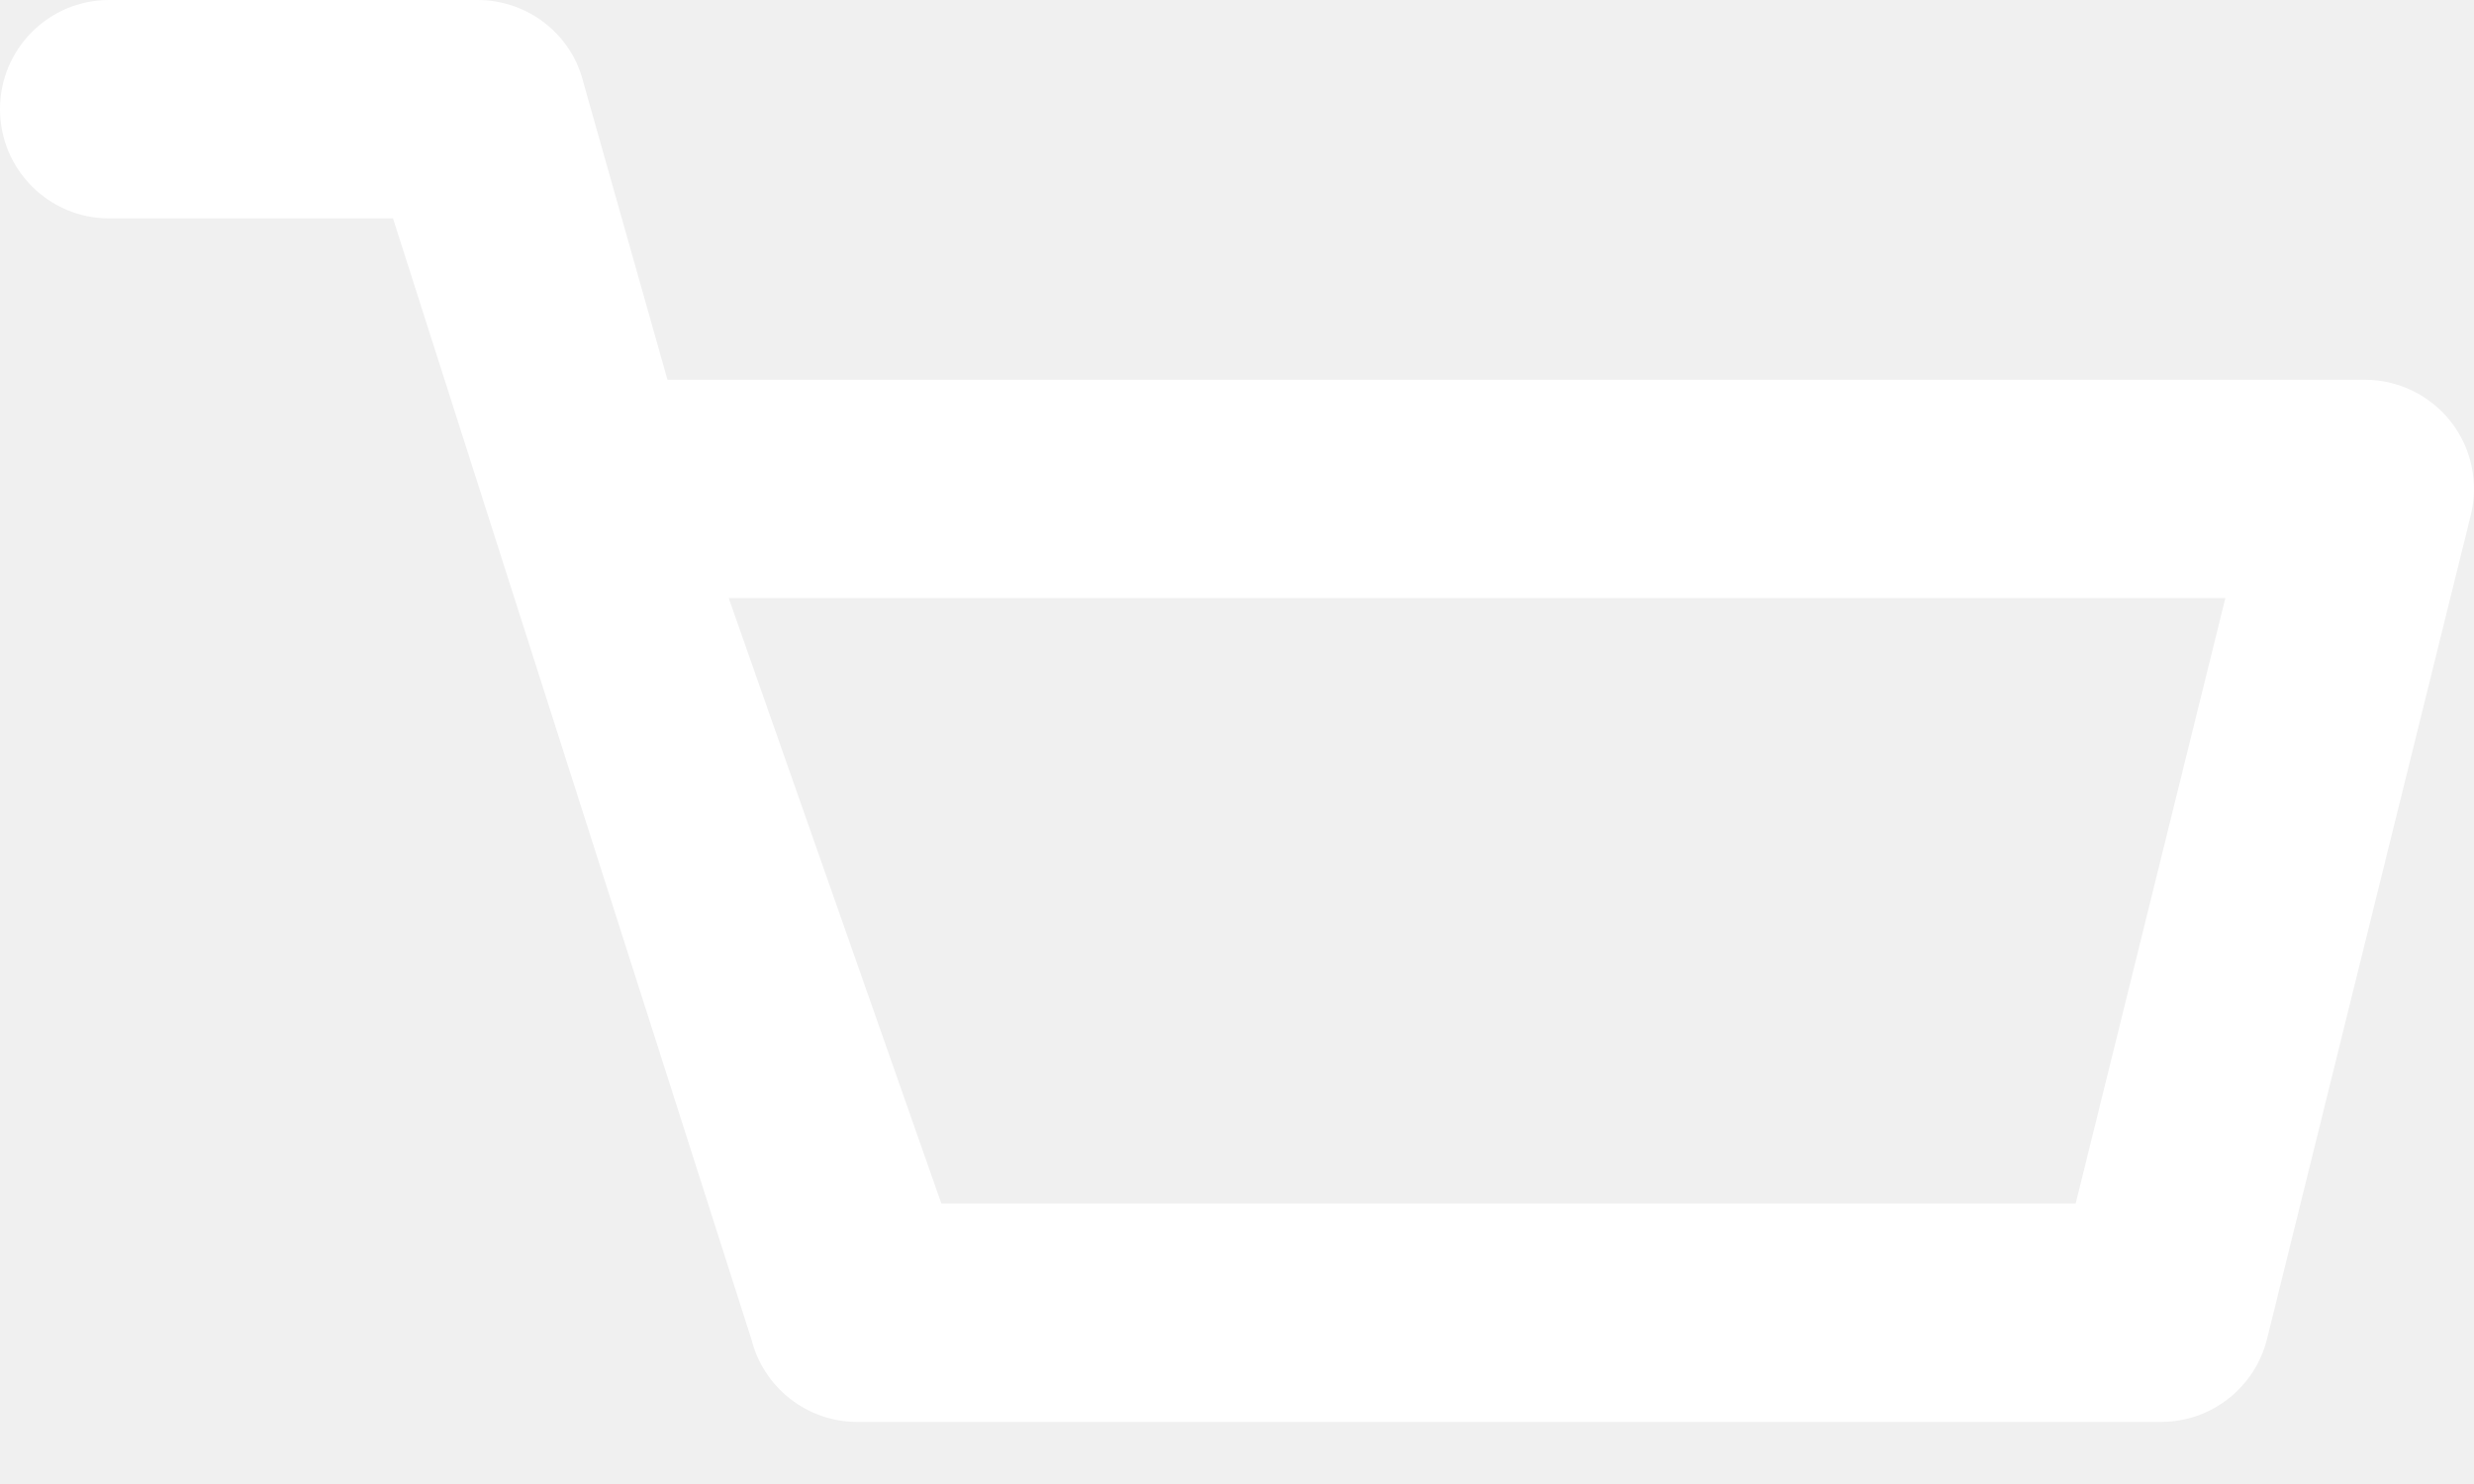
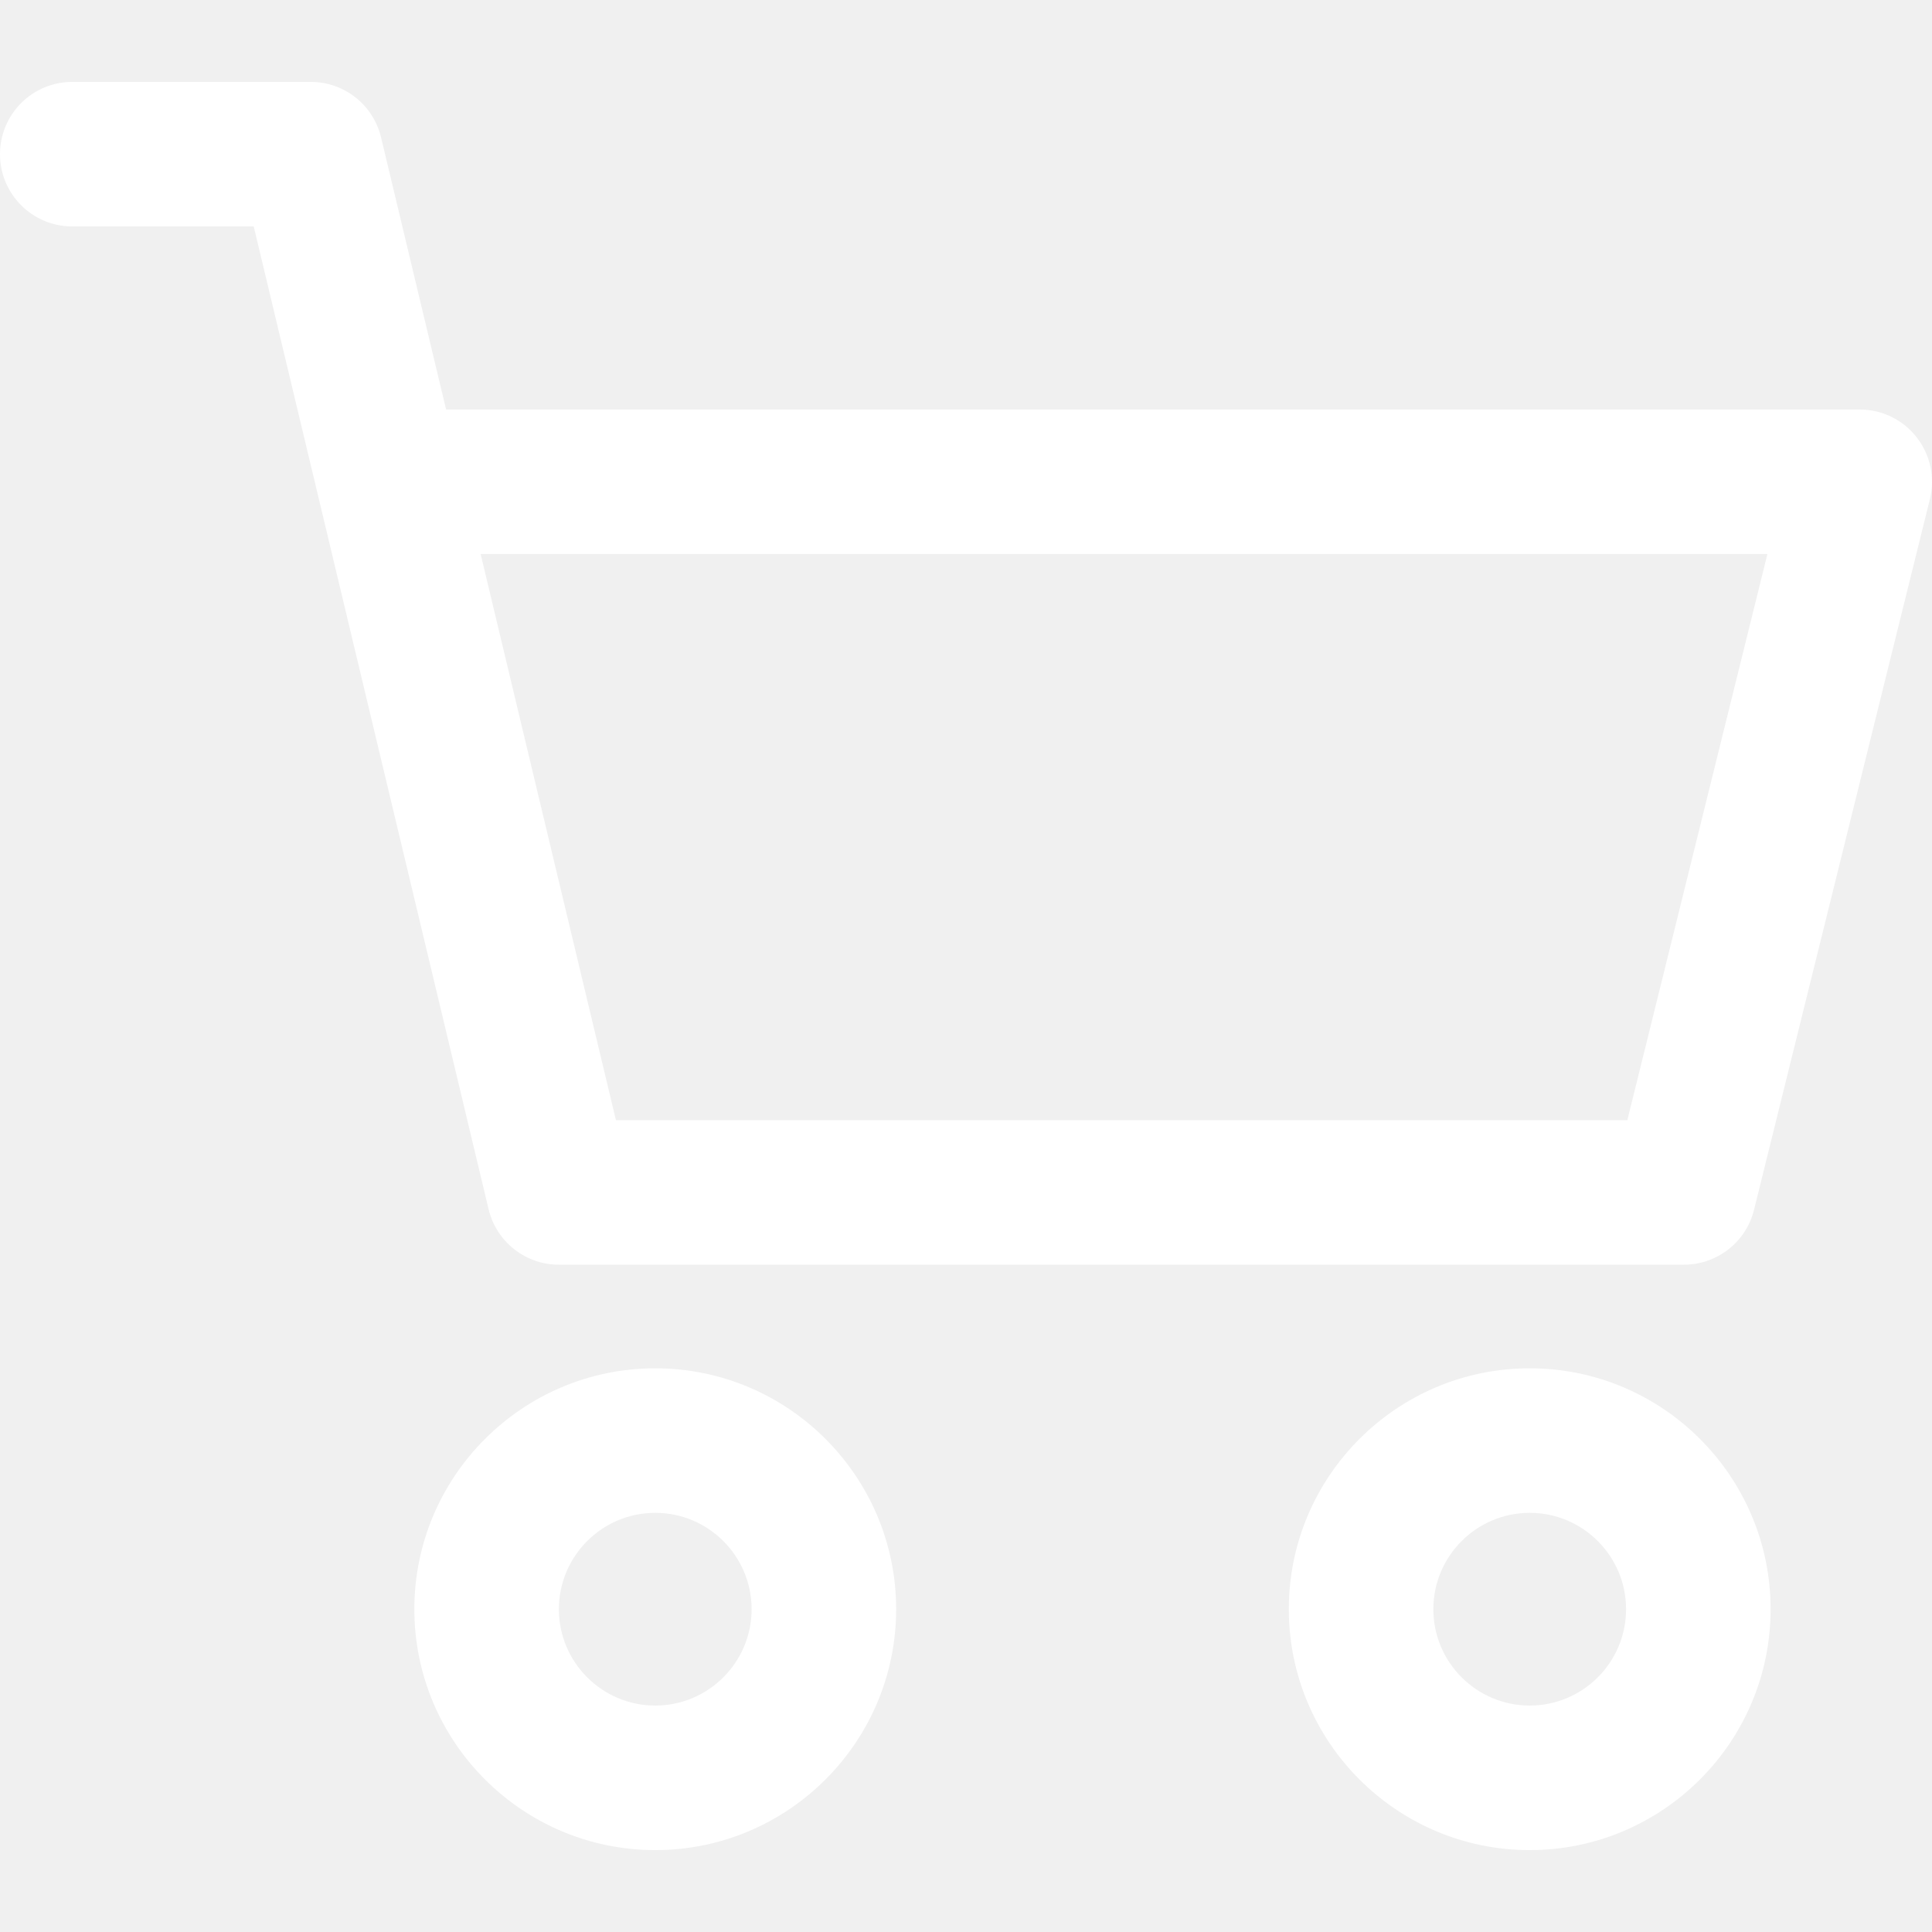
- <svg xmlns="http://www.w3.org/2000/svg" width="20" height="12" viewBox="0 0 20 12" fill="none">
-   <path d="M3.861 7.5068e-08C4.269 7.5068e-08 4.624 0.28 4.717 0.67L5.396 3.071H19.118C19.389 3.071 19.645 3.196 19.813 3.41C19.98 3.624 20.039 3.902 19.974 4.166L18.327 10.827C18.229 11.221 17.876 11.498 17.47 11.498H6.93C6.522 11.498 6.167 11.217 6.072 10.82L6.076 10.835L3.177 1.766H0.882C0.395 1.766 0 1.37 0 0.883C0 0.395 0.395 -0 0.882 7.5068e-08H3.861ZM17.99 4.836H5.891L7.61 9.732H16.78L17.99 4.836Z" fill="white" />
+ <svg xmlns="http://www.w3.org/2000/svg" version="1.1" id="Capa_1" x="0px" y="0px" viewBox="0 0 511.997 511.997" fill="#ffffff" style="enable-background:new 0 0 511.997 511.997;" xml:space="preserve">
+   <g>
+     <g>
+       <path d="M405.387,362.612c-35.202,0-63.84,28.639-63.84,63.84s28.639,63.84,63.84,63.84s63.84-28.639,63.84-63.84    S440.588,362.612,405.387,362.612z M405.387,451.988c-14.083,0-25.536-11.453-25.536-25.536s11.453-25.536,25.536-25.536    c14.083,0,25.536,11.453,25.536,25.536S419.47,451.988,405.387,451.988z" />
+     </g>
+   </g>
+   <g>
+     <g>
+       <path d="M507.927,115.875c-3.626-4.641-9.187-7.348-15.079-7.348H118.22l-17.237-72.12c-2.062-8.618-9.768-14.702-18.629-14.702    H19.152C8.574,21.704,0,30.278,0,40.856s8.574,19.152,19.152,19.152h48.085l62.244,260.443    c2.062,8.625,9.768,14.702,18.629,14.702h298.135c8.804,0,16.477-6.001,18.59-14.543l46.604-188.329    C512.849,126.562,511.553,120.516,507.927,115.875z M431.261,296.85H163.227l-35.853-150.019h341.003L431.261,296.85z" />
+     </g>
+   </g>
+   <g>
+     <g>
+       <path d="M173.646,362.612c-35.202,0-63.84,28.639-63.84,63.84s28.639,63.84,63.84,63.84s63.84-28.639,63.84-63.84    S208.847,362.612,173.646,362.612z M173.646,451.988c-14.083,0-25.536-11.453-25.536-25.536s11.453-25.536,25.536-25.536    s25.536,11.453,25.536,25.536S187.729,451.988,173.646,451.988z" />
+     </g>
+   </g>
+   <g>
+ </g>
+   <g>
+ </g>
+   <g>
+ </g>
+   <g>
+ </g>
+   <g>
+ </g>
+   <g>
+ </g>
+   <g>
+ </g>
+   <g>
+ </g>
+   <g>
+ </g>
+   <g>
+ </g>
+   <g>
+ </g>
+   <g>
+ </g>
+   <g>
+ </g>
+   <g>
+ </g>
+   <g>
+ </g>
</svg>
